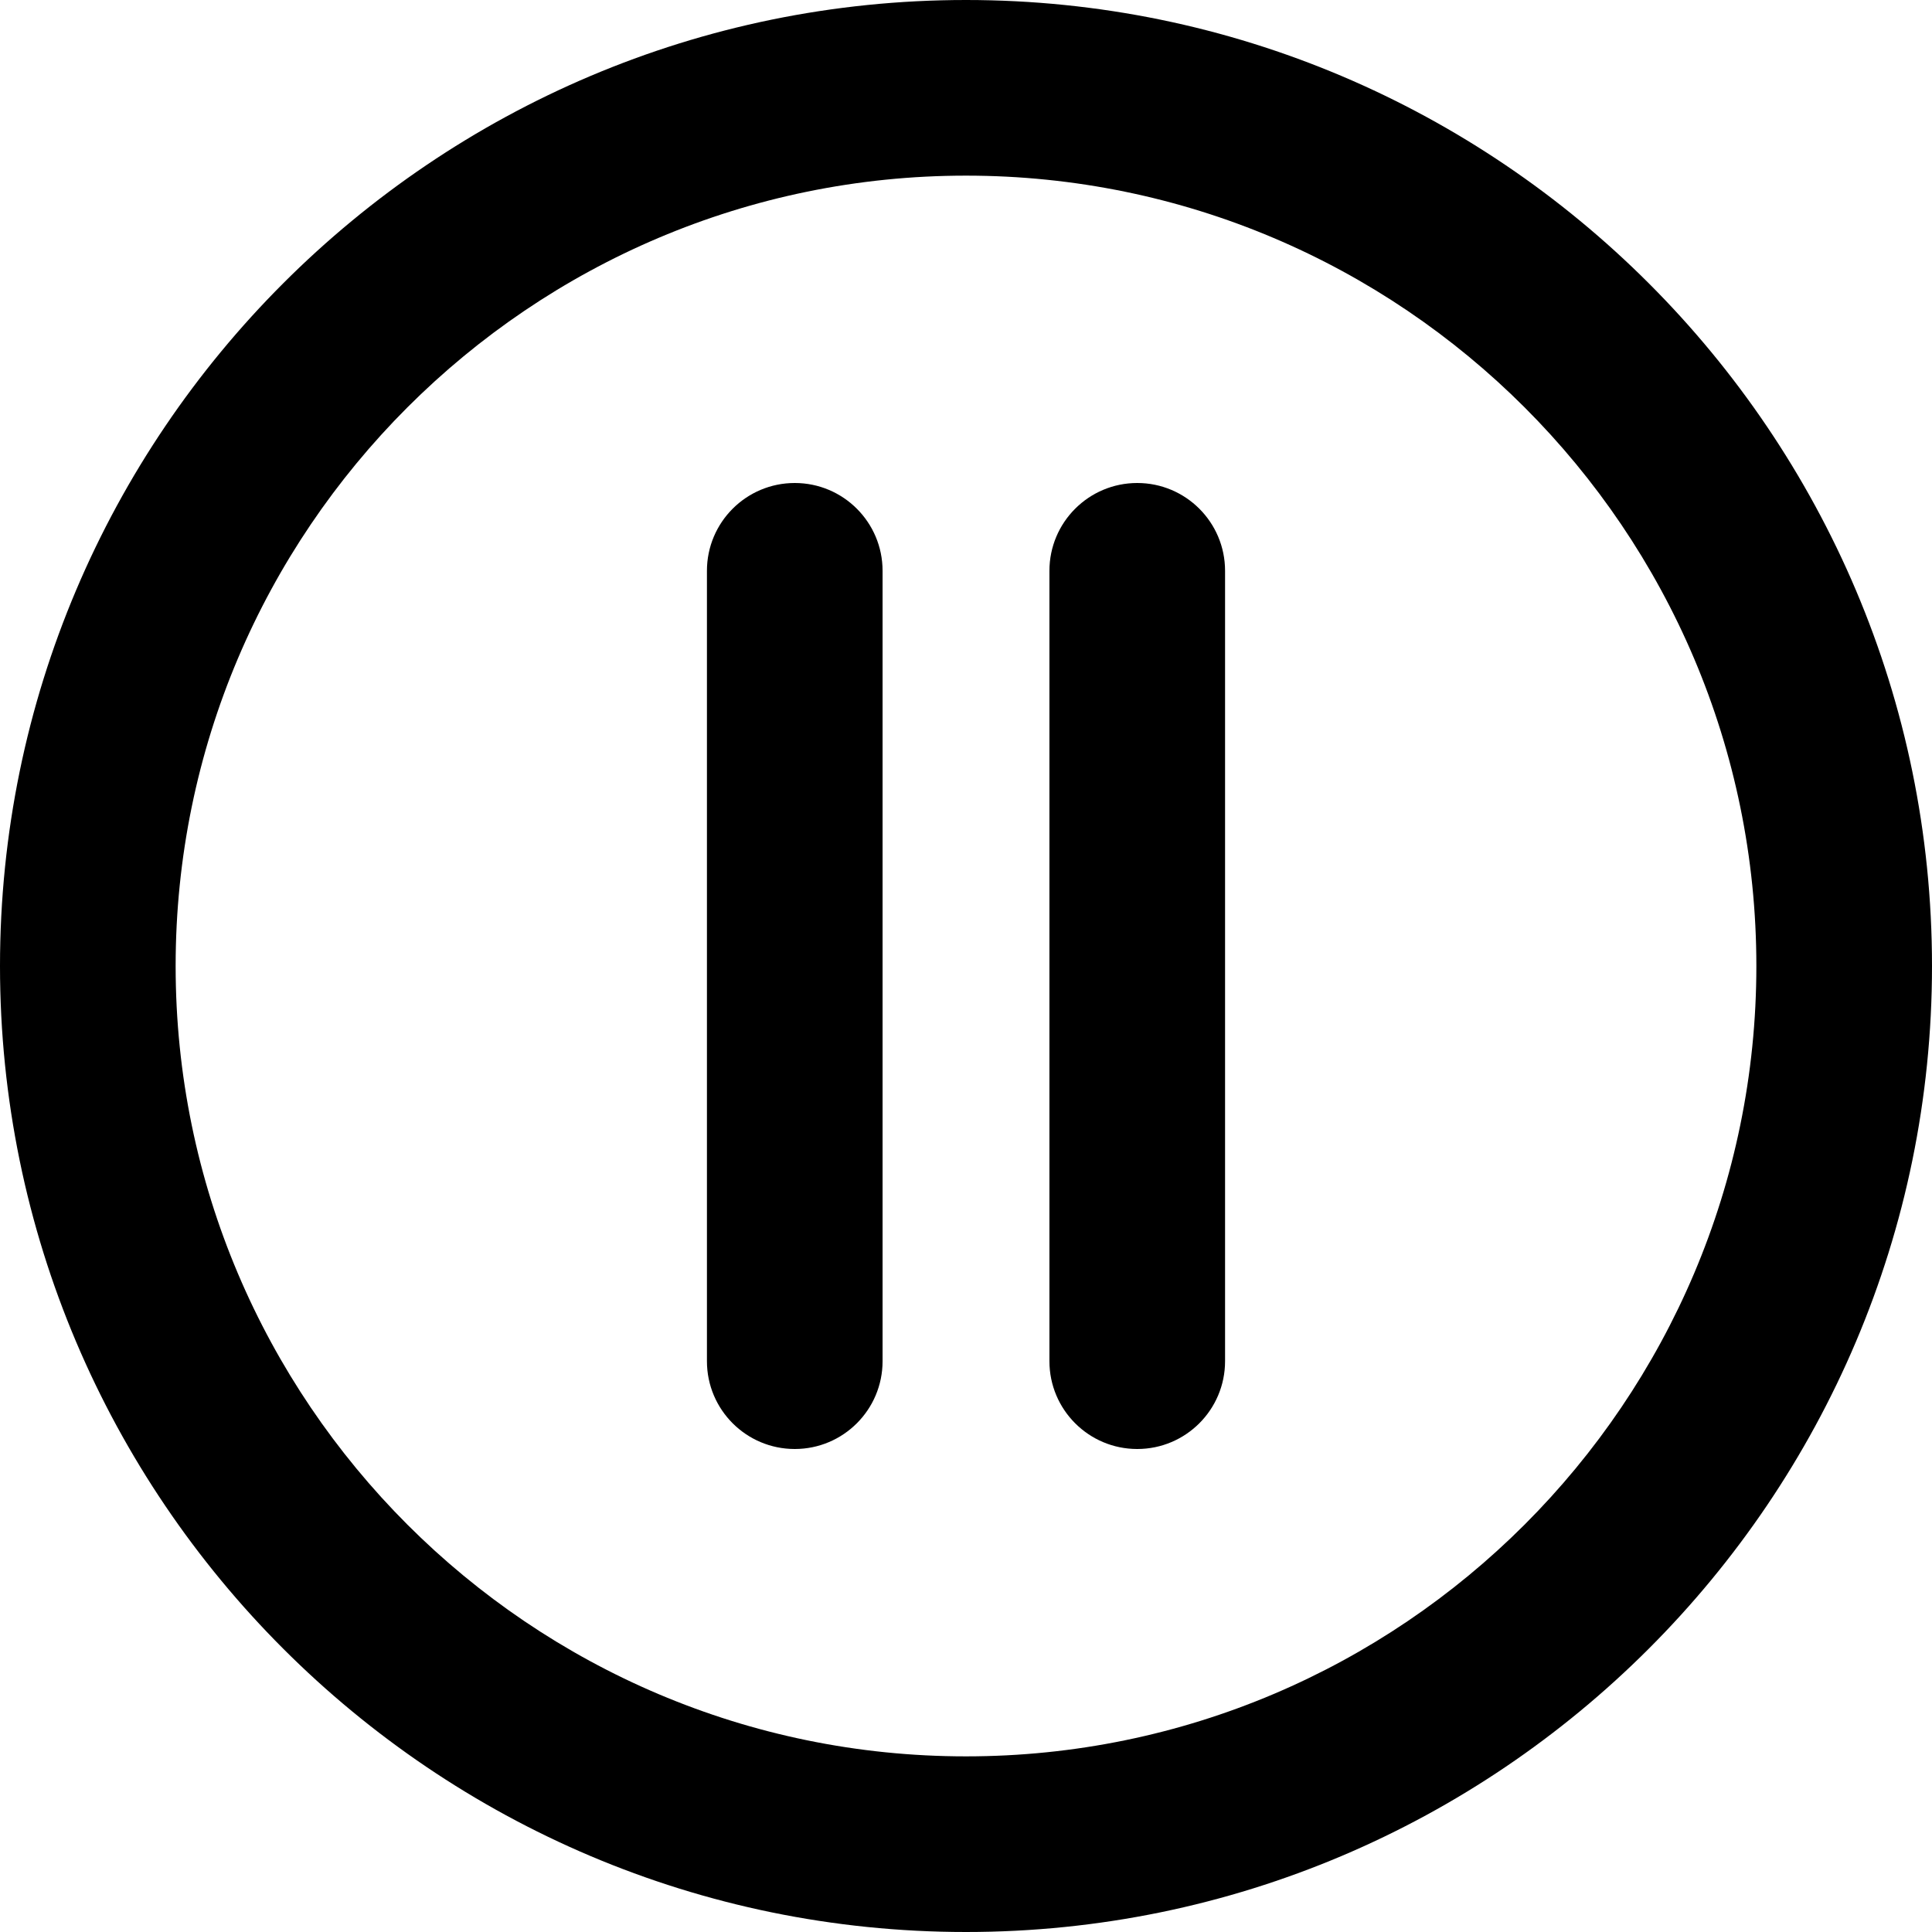
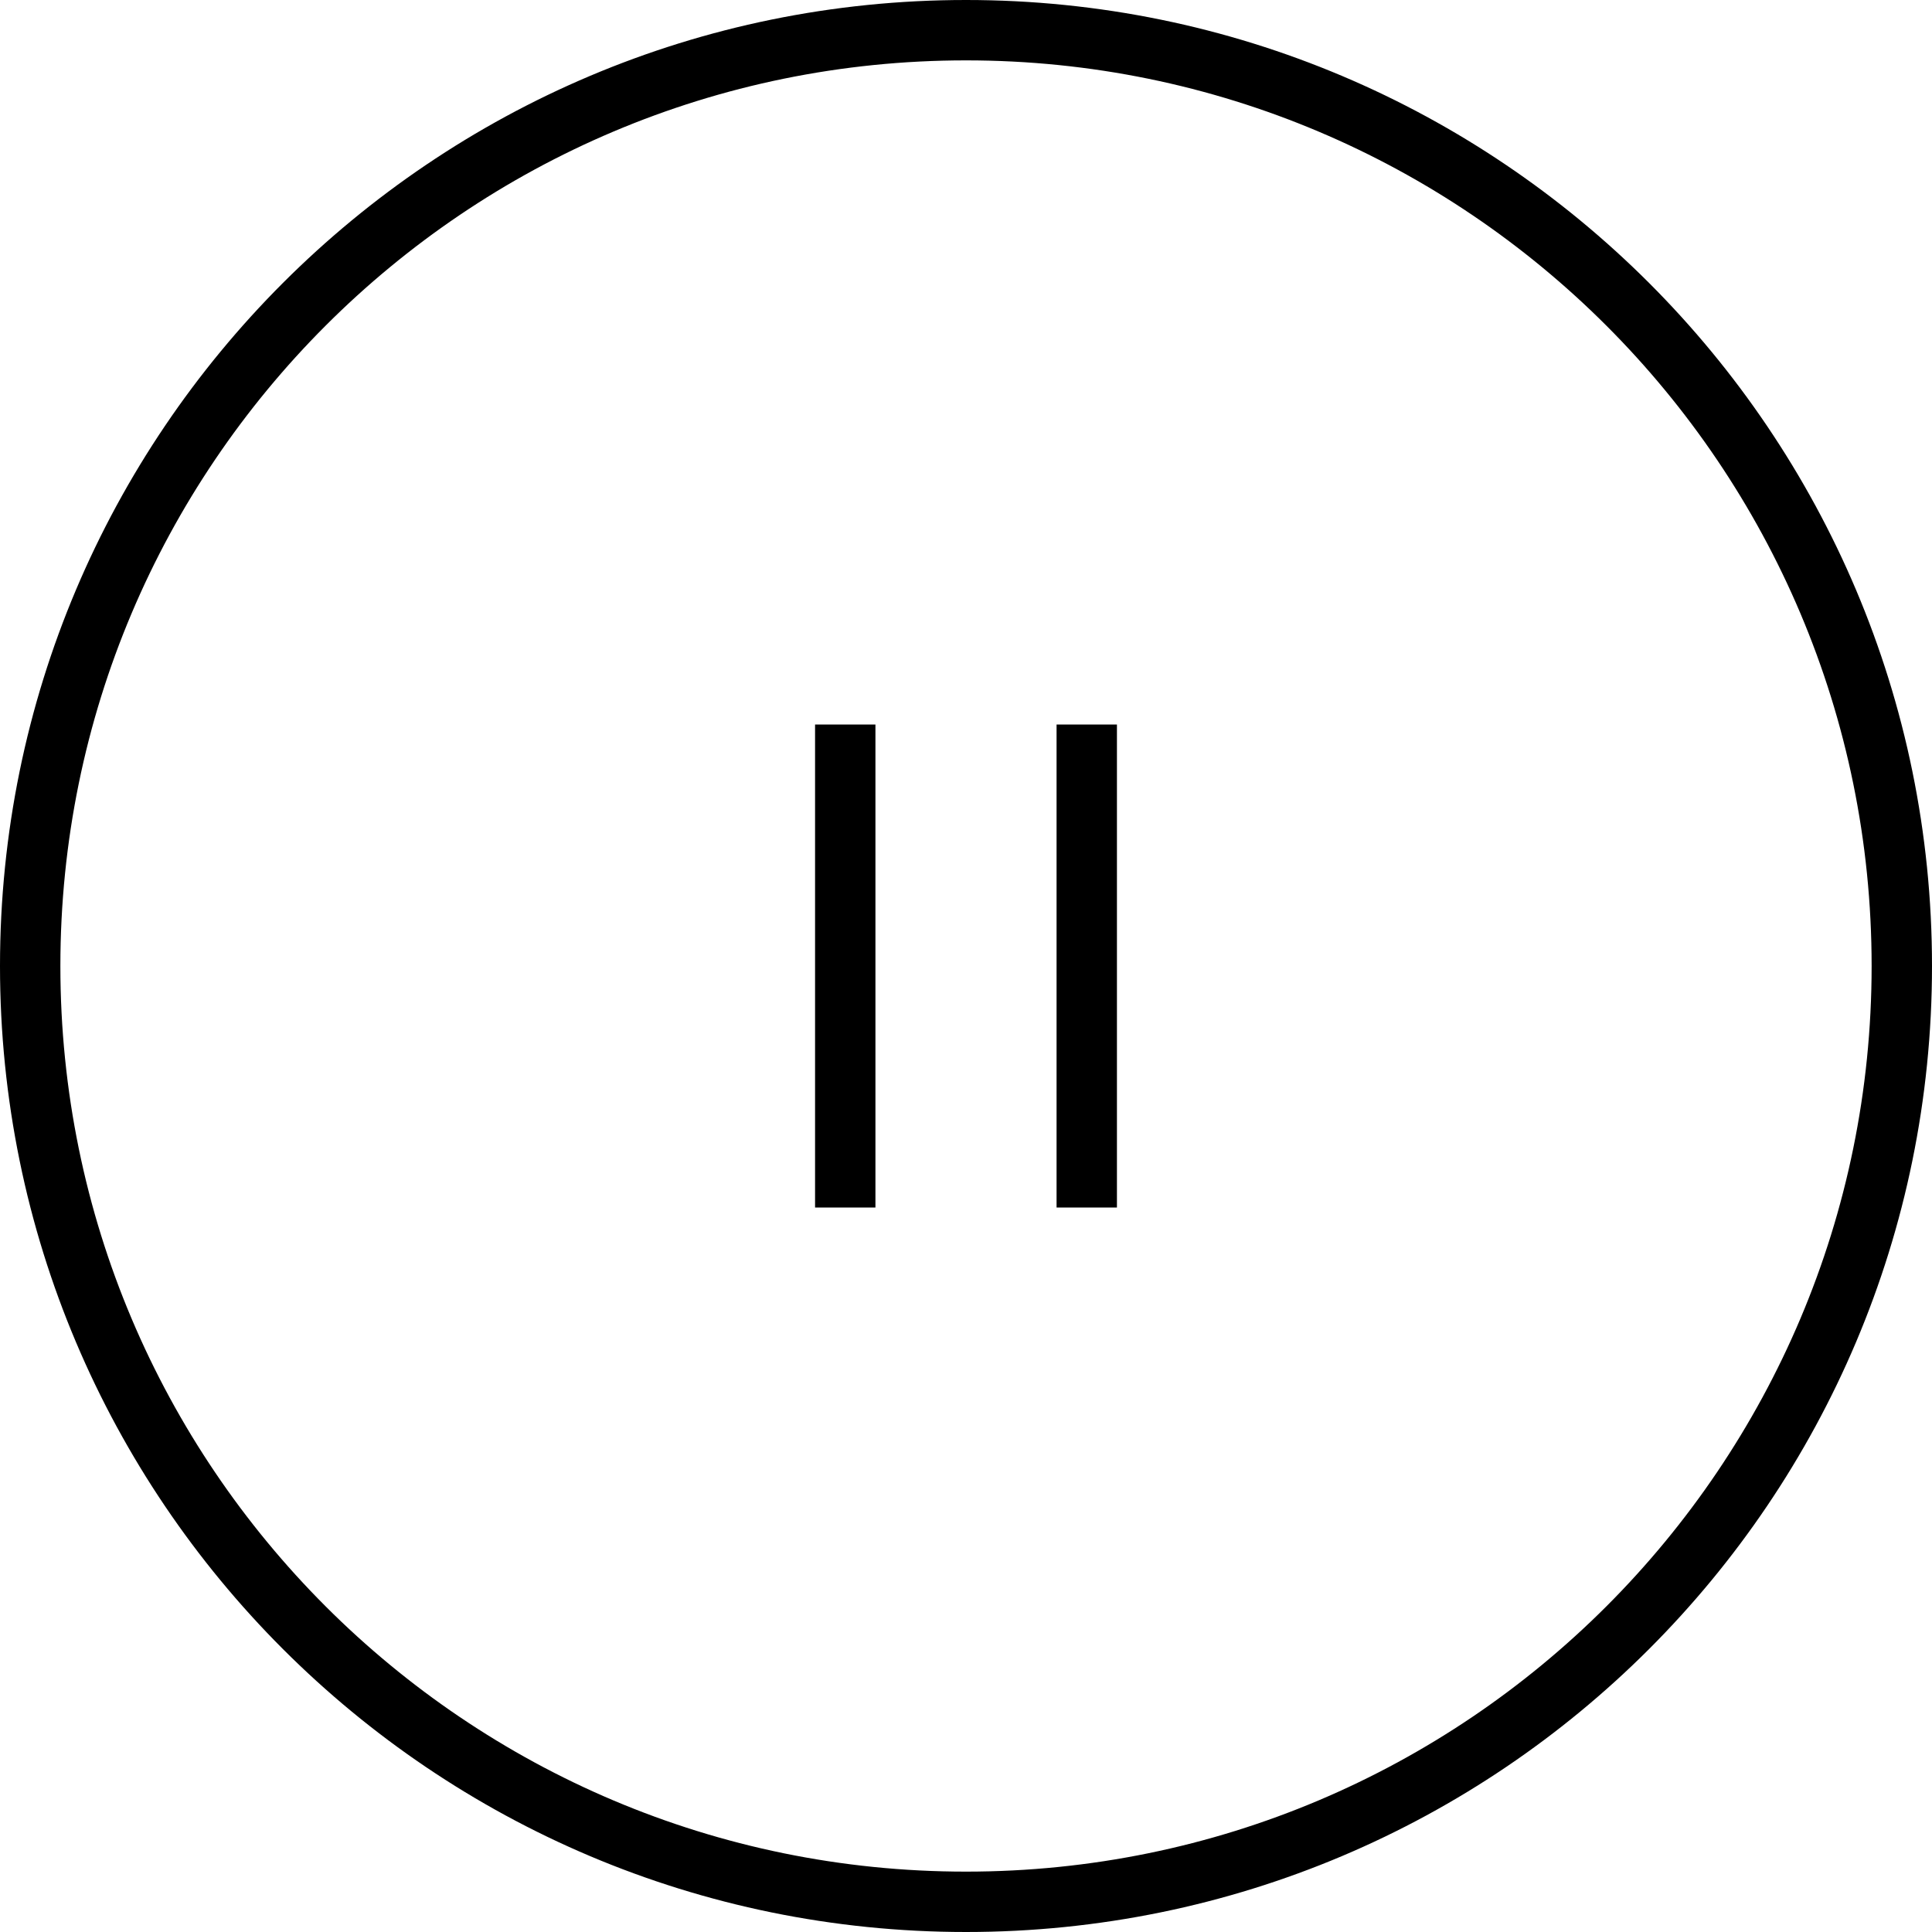
- <svg xmlns="http://www.w3.org/2000/svg" version="1.1" id="Layer_1" x="0px" y="0px" viewBox="0 0 330 330" style="enable-background:new 0 0 330 330;" xml:space="preserve">
-   <g id="XMLID_105_">
-     <path id="XMLID_106_" d="M165,0C74.019,0,0,74.019,0,165s74.019,165,165,165s165-74.019,165-165S255.981,0,165,0z M165,300   c-74.439,0-135-60.561-135-135S90.561,30,165,30s135,60.561,135,135S239.439,300,165,300z" />
-     <path id="XMLID_109_" d="M194.25,82.5c-8.284,0-15,6.716-15,15v135c0,8.284,6.716,15,15,15s15-6.716,15-15v-135   C209.25,89.216,202.534,82.5,194.25,82.5z" />
-     <path id="XMLID_110_" d="M135.75,82.5c-8.284,0-15,6.716-15,15v135c0,8.284,6.716,15,15,15s15-6.716,15-15v-135   C150.75,89.216,144.034,82.5,135.75,82.5z" />
+ <svg xmlns="http://www.w3.org/2000/svg" version="1.1" id="Capa_1" x="0px" y="0px" width="64px" height="64px" viewBox="0 0 64 64" style="enable-background:new 0 0 64 64;" xml:space="preserve">
+   <g>
+     <g>
+       <g id="Rewind_copy_3">
+         <g>
+           <path d="M32,0C14.327,0,0,14.327,0,32s14.327,32,32,32s32-14.327,32-32S49.673,0,32,0z M32,62C15.432,62,2,48.568,2,32      C2,15.432,15.432,2,32,2c16.568,0,30,13.432,30,30C62,48.568,48.568,62,32,62z M27,40h2V24h-2V40z M35,40h2V24h-2V40z" />
+         </g>
+       </g>
+     </g>
  </g>
  <g>
</g>
  <g>
</g>
  <g>
</g>
  <g>
</g>
  <g>
</g>
  <g>
</g>
  <g>
</g>
  <g>
</g>
  <g>
</g>
  <g>
</g>
  <g>
</g>
  <g>
</g>
  <g>
</g>
  <g>
</g>
  <g>
</g>
</svg>
